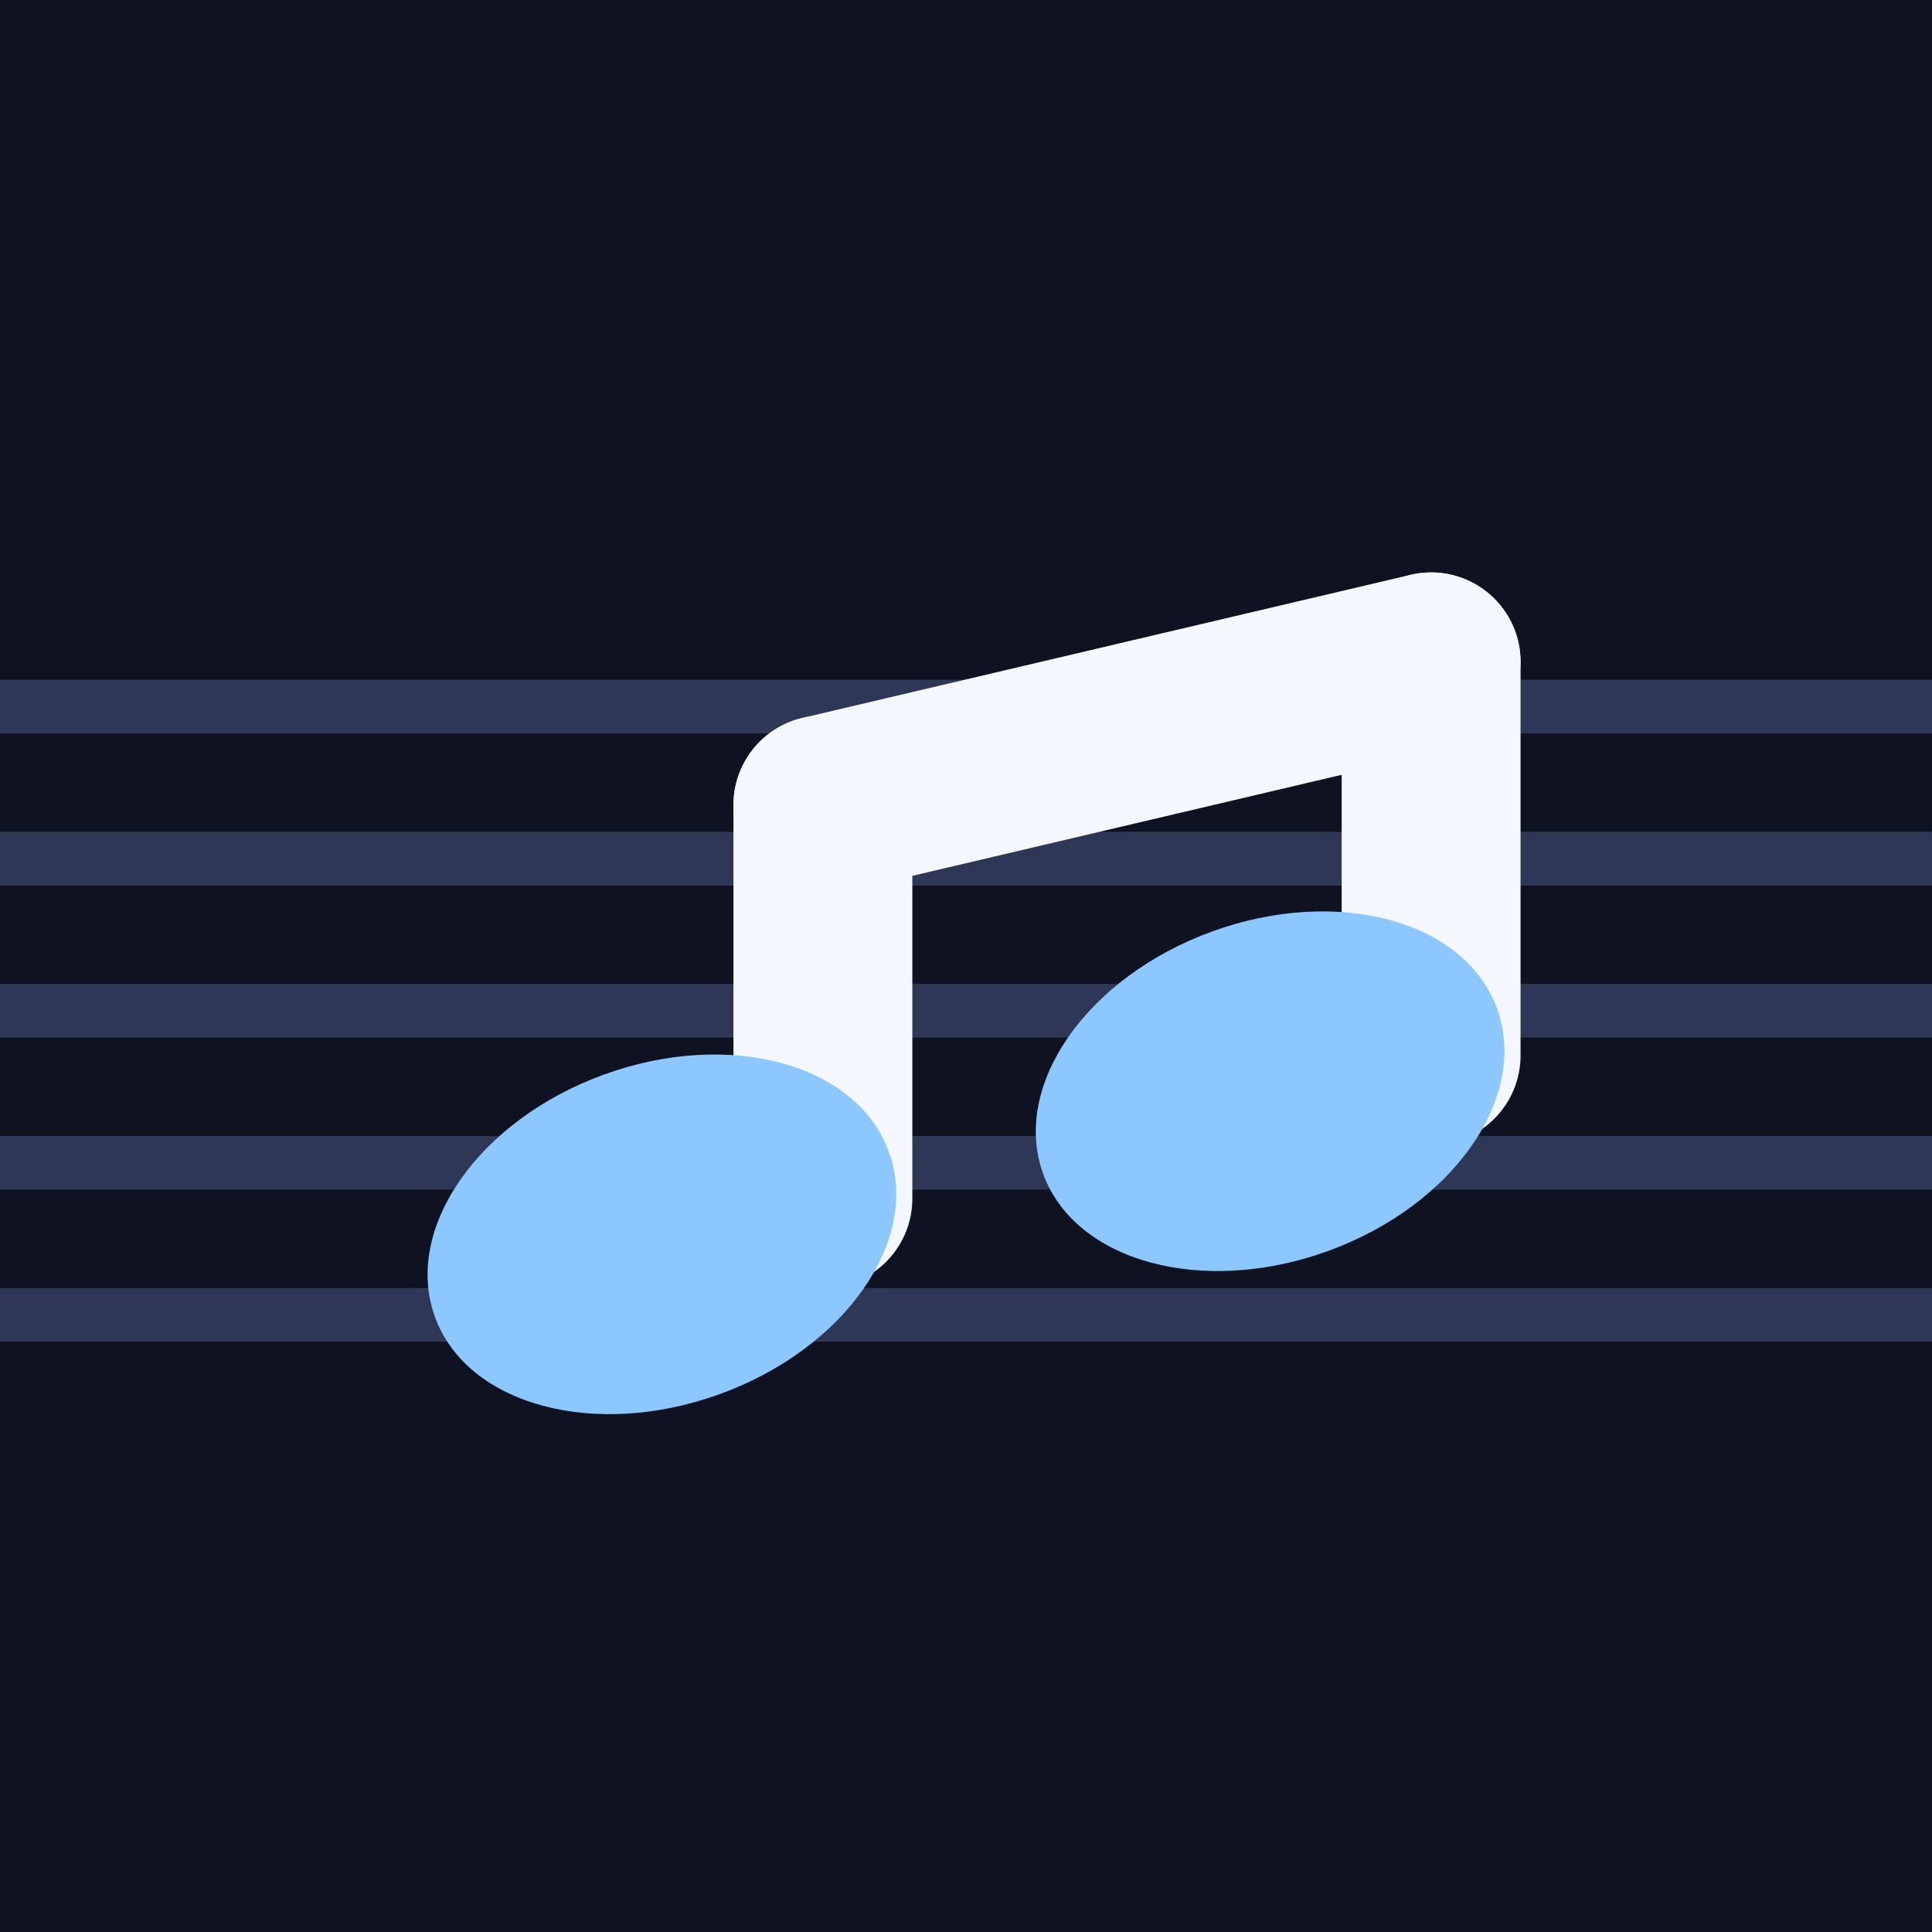
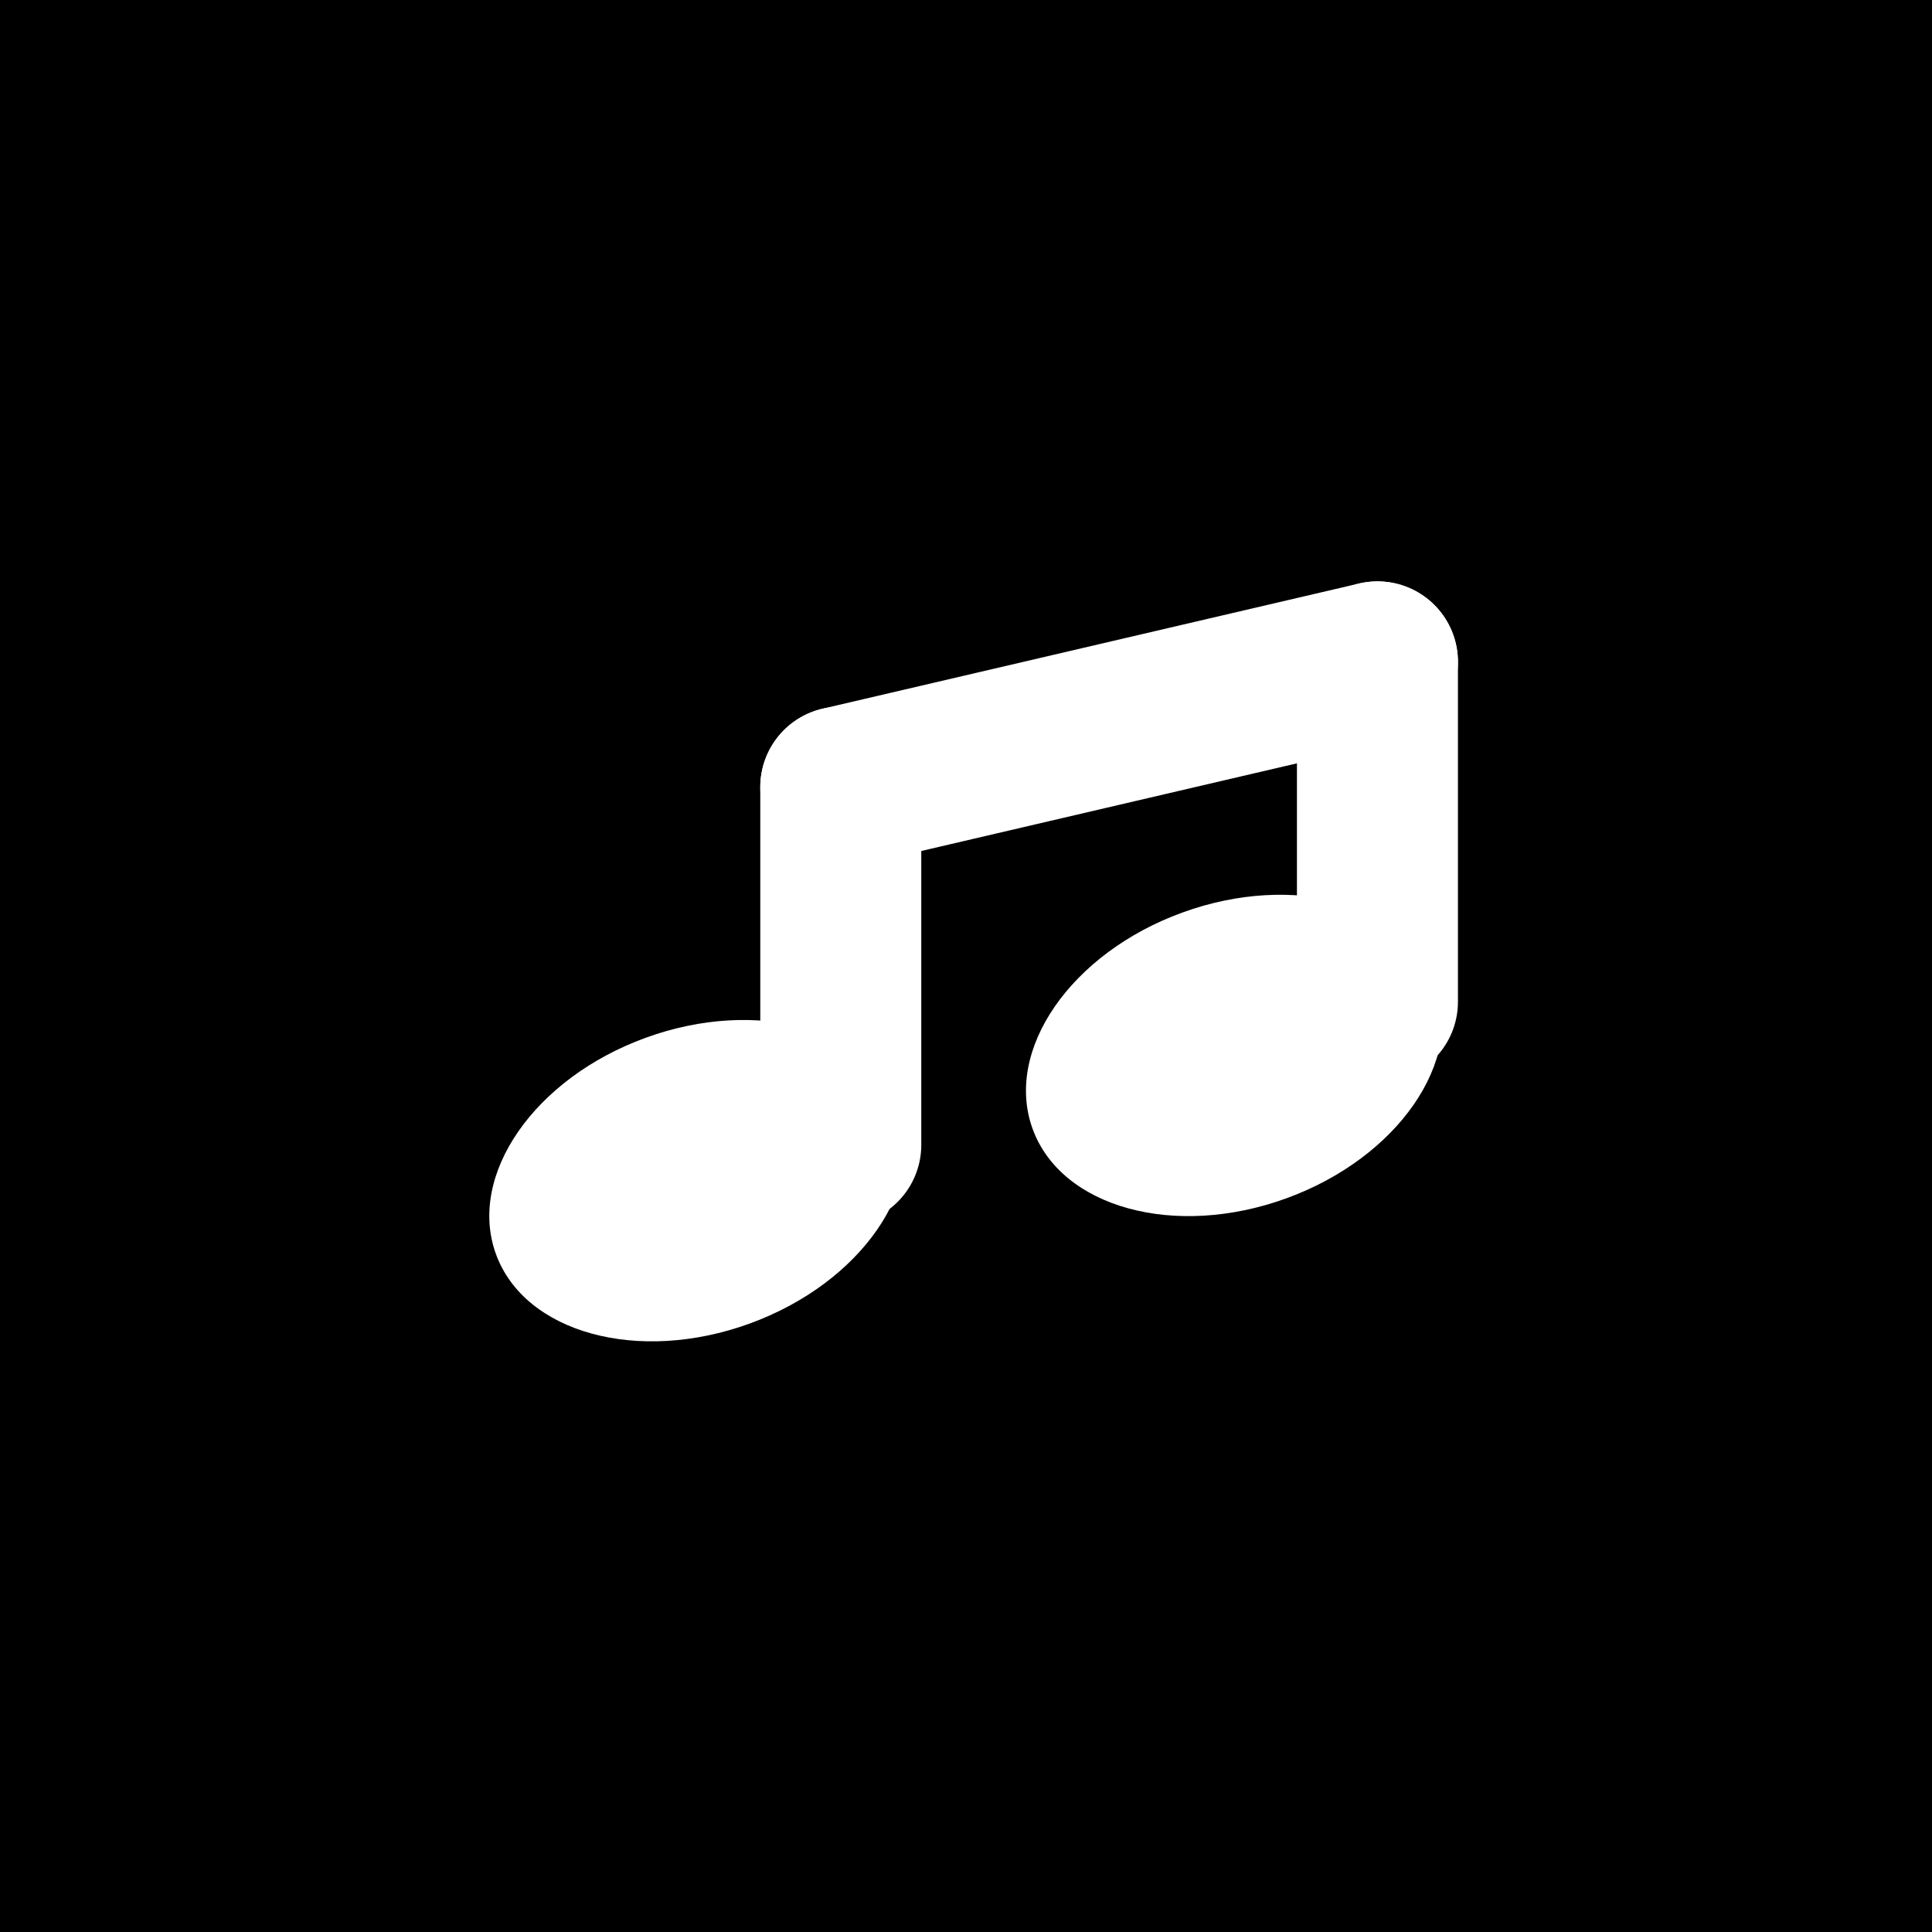
<svg xmlns="http://www.w3.org/2000/svg" width="300" height="300" viewBox="0 0 108 108">
-   <rect width="108" height="108" fill="#0F1220" />
-   <g fill="#2E3856">
-     <rect x="0" y="38" width="108" height="3" />
-     <rect x="0" y="46.5" width="108" height="3" />
-     <rect x="0" y="55" width="108" height="3" />
-     <rect x="0" y="63.5" width="108" height="3" />
-     <rect x="0" y="72" width="108" height="3" />
-   </g>
-   <line x1="46" y1="45" x2="80" y2="37" stroke="#F5F7FF" stroke-width="10" stroke-linecap="round" />
-   <line x1="46" y1="67" x2="46" y2="45" stroke="#F5F7FF" stroke-width="10" stroke-linecap="round" />
-   <line x1="80" y1="59" x2="80" y2="37" stroke="#F5F7FF" stroke-width="10" stroke-linecap="round" />
-   <ellipse cx="37" cy="69" rx="13.5" ry="9.5" fill="#8CC8FF" transform="rotate(-20 37 69)" />
-   <ellipse cx="71" cy="61" rx="13.5" ry="9.5" fill="#8CC8FF" transform="rotate(-20 71 61)" />
+   <rect width="108" height="108" fill="#000000" />
+   <path d="M47,44 Q62,40.5 77,37" fill="none" stroke="#FFFFFF" stroke-width="9" stroke-linecap="round" />
+   <line x1="47" y1="64" x2="47" y2="44" stroke="#FFFFFF" stroke-width="9" stroke-linecap="round" />
+   <line x1="77" y1="56" x2="77" y2="37" stroke="#FFFFFF" stroke-width="9" stroke-linecap="round" />
+   <ellipse cx="39" cy="66" rx="12" ry="8.5" fill="#FFFFFF" transform="rotate(-20 39 66)" />
+   <ellipse cx="69" cy="59" rx="12" ry="8.5" fill="#FFFFFF" transform="rotate(-20 69 59)" />
</svg>
